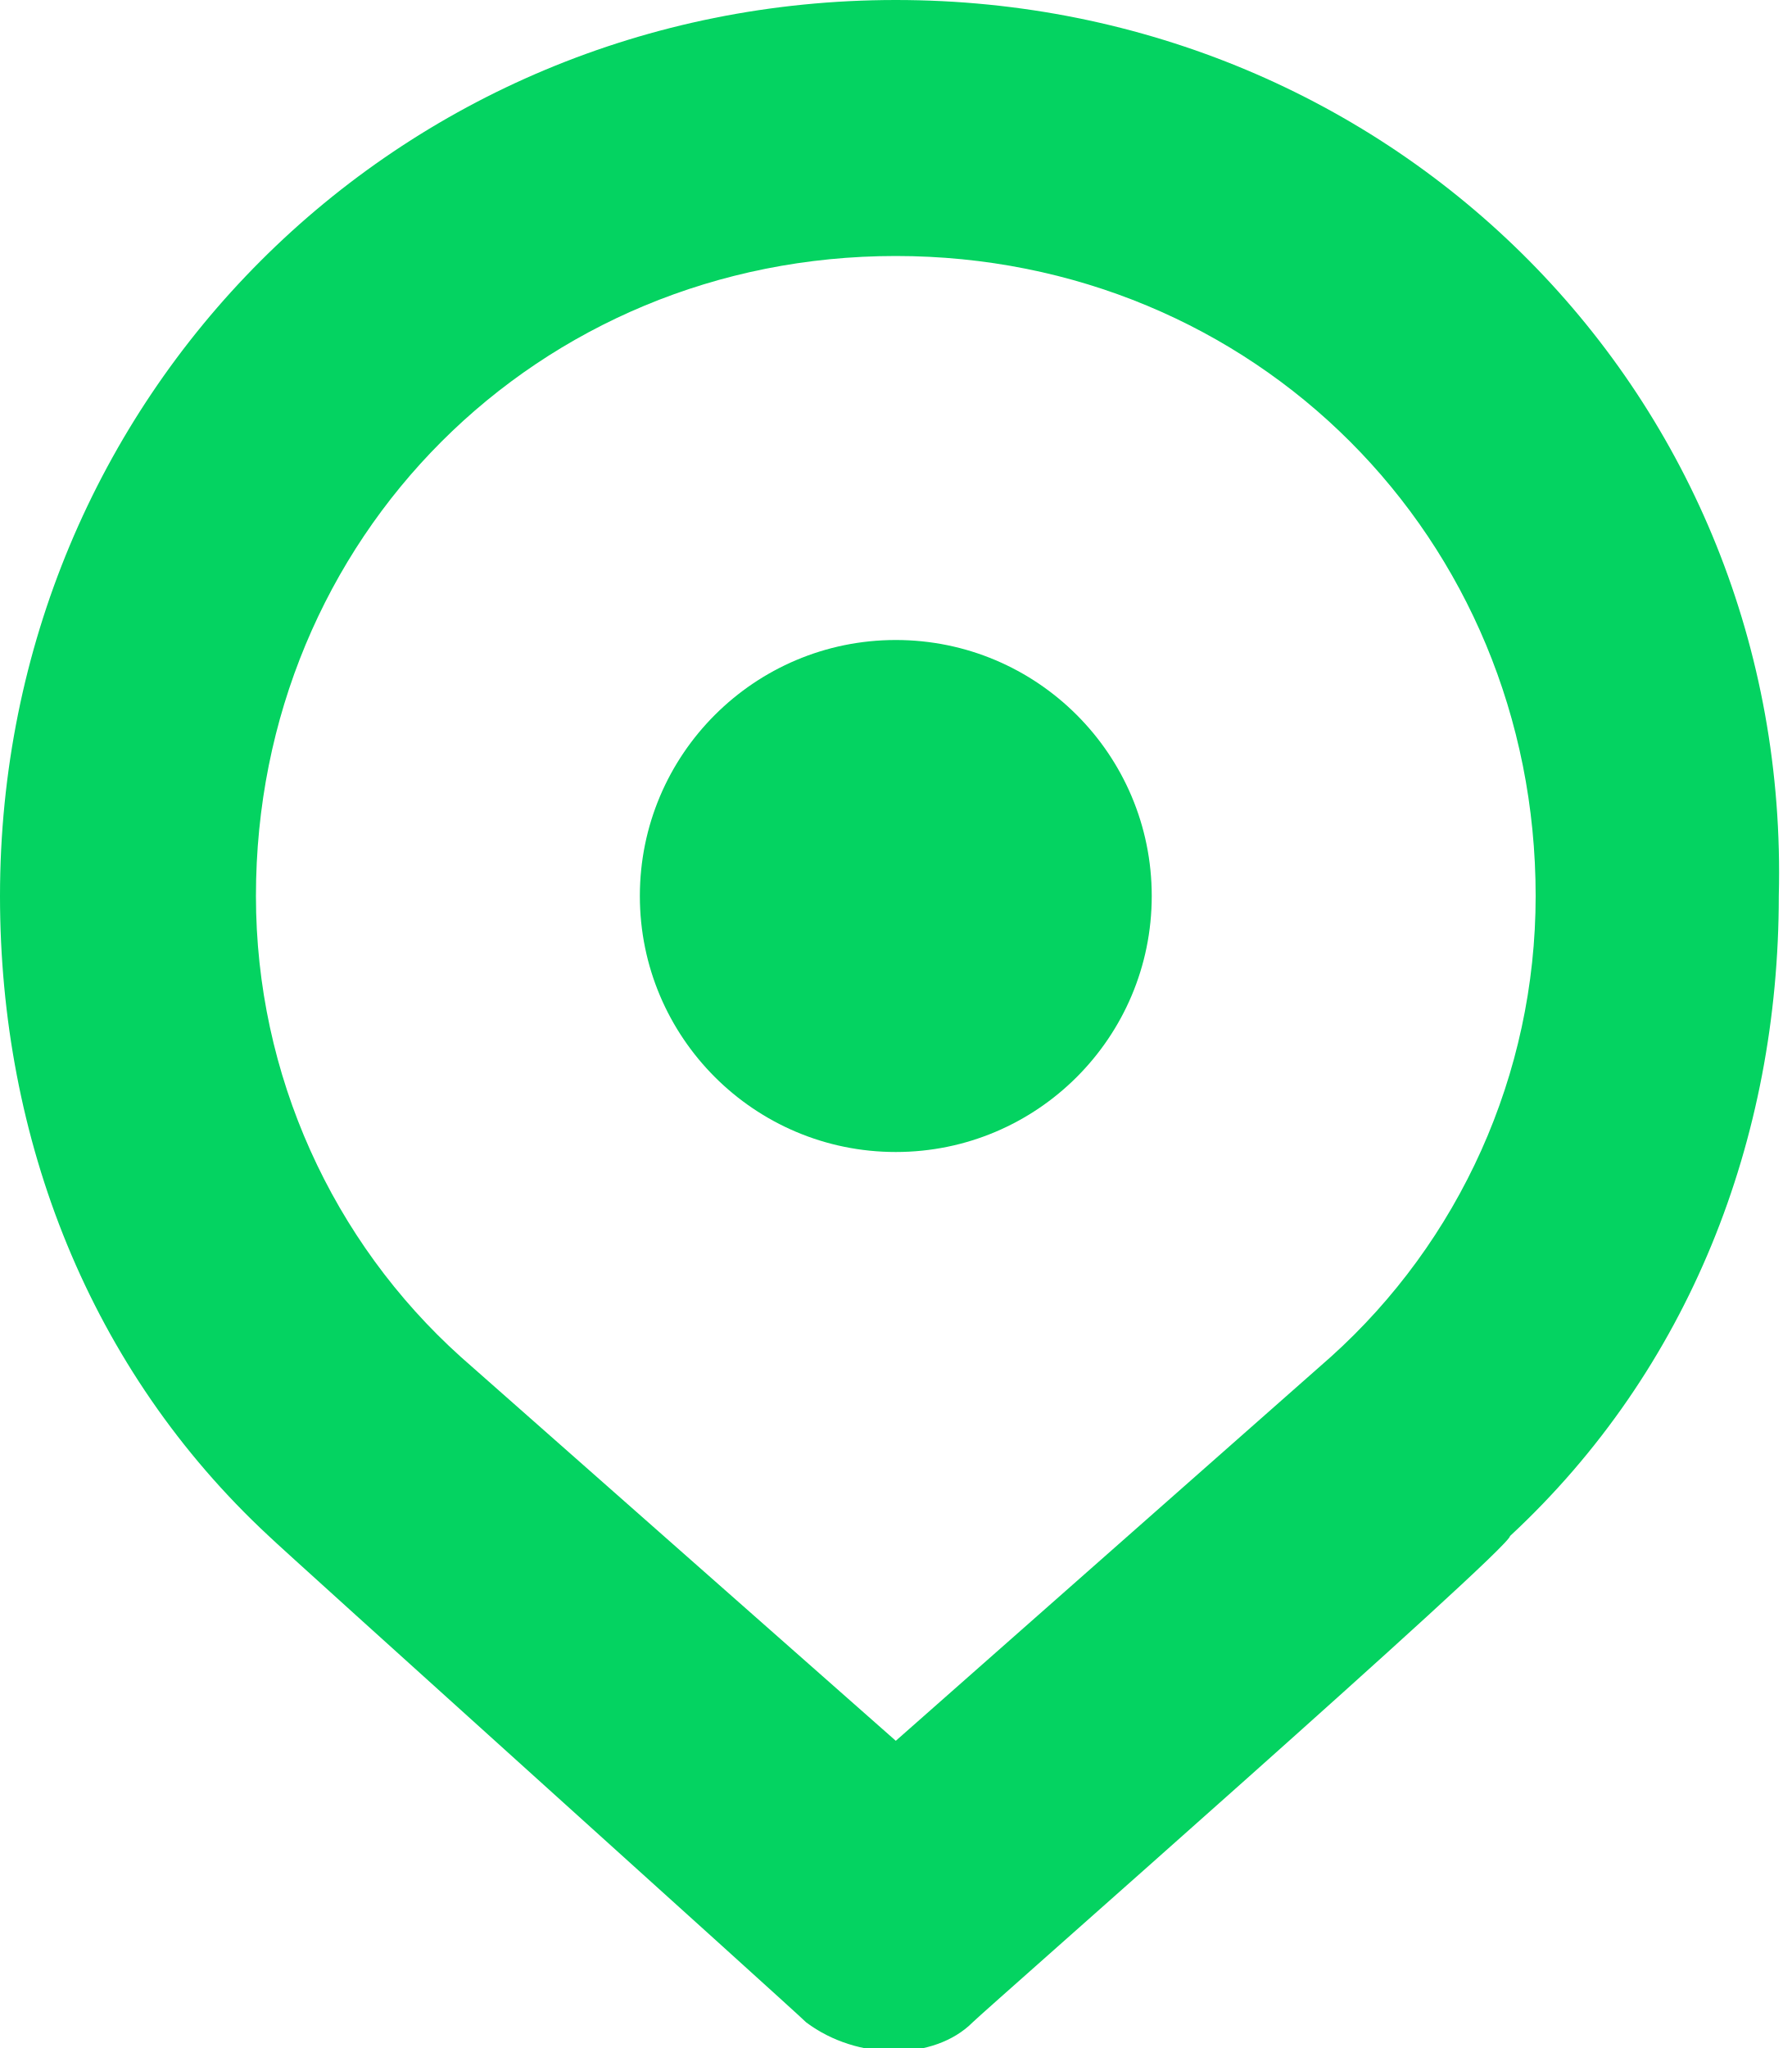
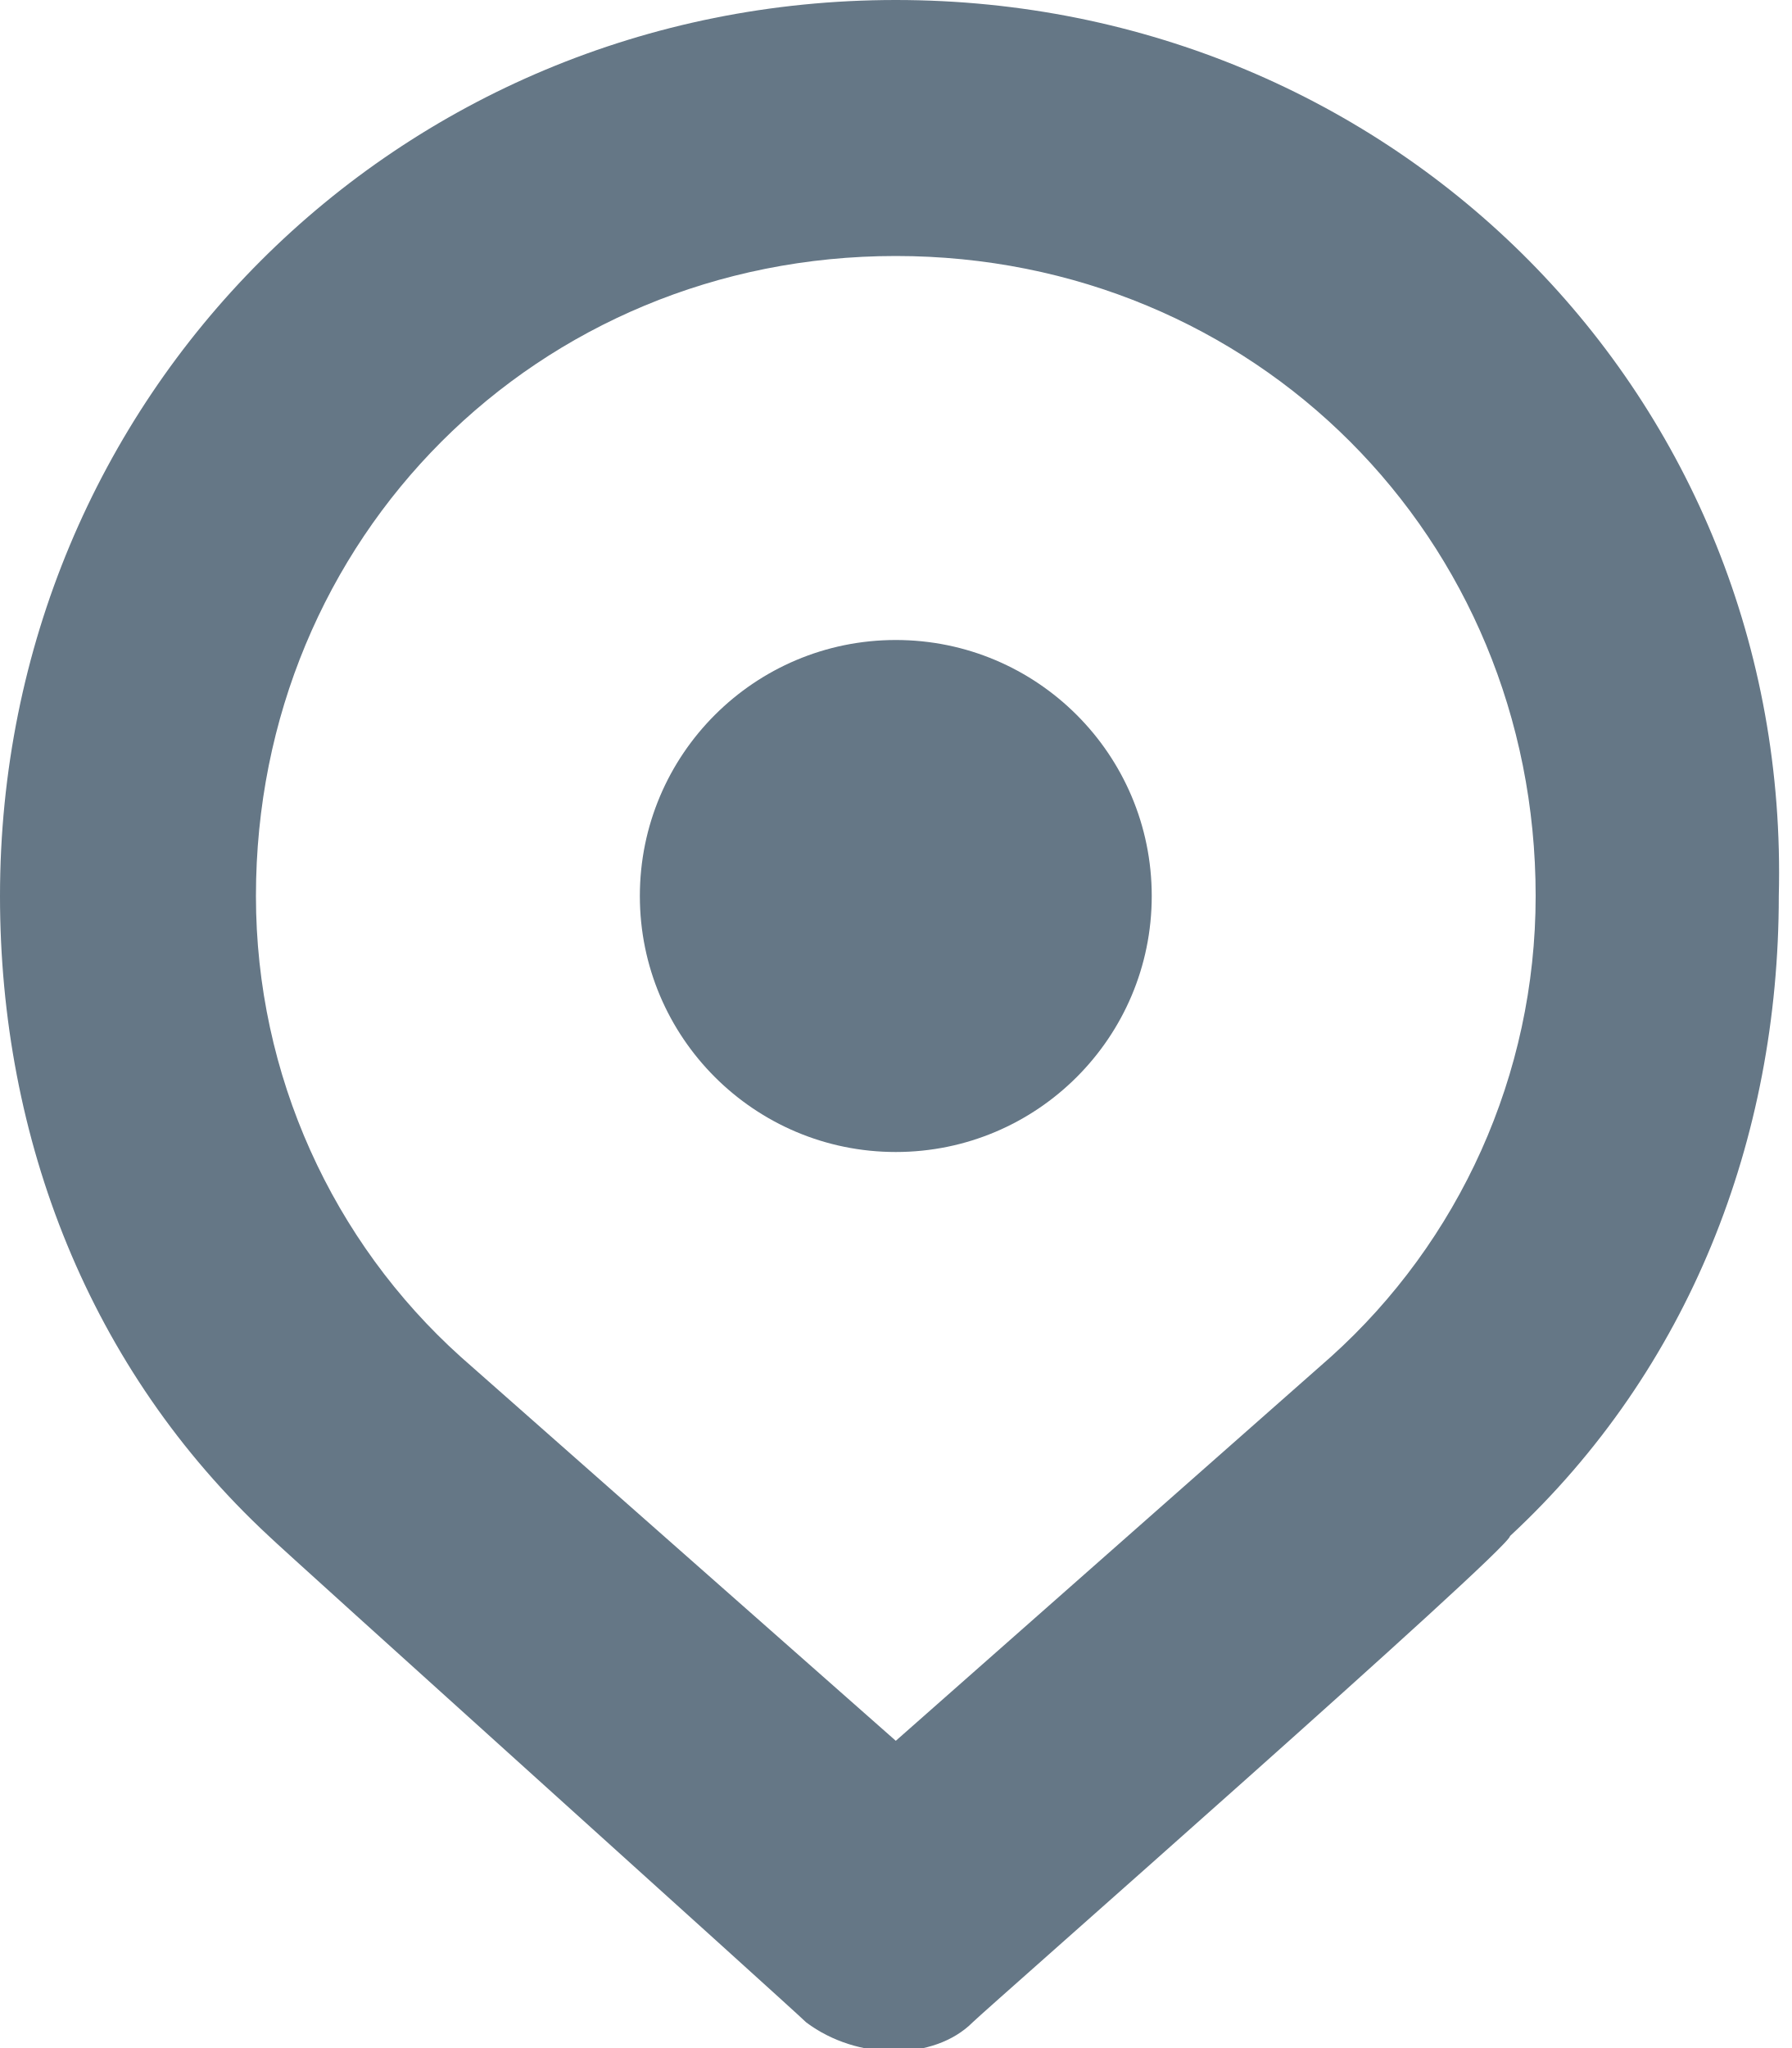
<svg xmlns="http://www.w3.org/2000/svg" width="14px" height="16px" viewBox="0 0 14 16" version="1.1">
  <defs />
  <g id="Page-1" stroke="none" stroke-width="1" fill="none" fill-rule="evenodd">
-     <g id="TWITTER-PROFILE-2018" transform="translate(-132, -692)" fill="#04D361">
+     <g id="TWITTER-PROFILE-2018" transform="translate(-132, -692)" fill="#657786">
      <g id="Profile" transform="translate(0, 341)">
        <g id="Quick-informations" transform="translate(129, 350)">
          <g id="Place" transform="translate(3, 0)">
            <g id="Group" transform="translate(0, 1)">
              <path d="M7,0 C3.1,0 0,3.1 0,7 C0,8.9 0.7,10.7 2.1,12 C2.2,12.1 6.2,15.7 6.3,15.8 C6.7,16.1 7.3,16.1 7.6,15.8 C7.7,15.7 11.8,12.1 11.8,12 C13.2,10.7 13.9,8.9 13.9,7 C14,3.1 10.9,0 7,0 Z M10.4,10.6 C10.4,10.6 10.4,10.7 10.4,10.6 L7,13.6 L3.6,10.6 C3.6,10.6 3.6,10.6 3.6,10.6 C2.6,9.7 2,8.4 2,7 C2,4.2 4.2,2 7,2 C9.8,2 12,4.2 12,7 C12,8.4 11.4,9.7 10.4,10.6 Z" id="Shape" fill-rule="nonzero" />
              <circle id="Oval-3" cx="7" cy="7" r="2" />
            </g>
          </g>
        </g>
      </g>
    </g>
  </g>
</svg>
